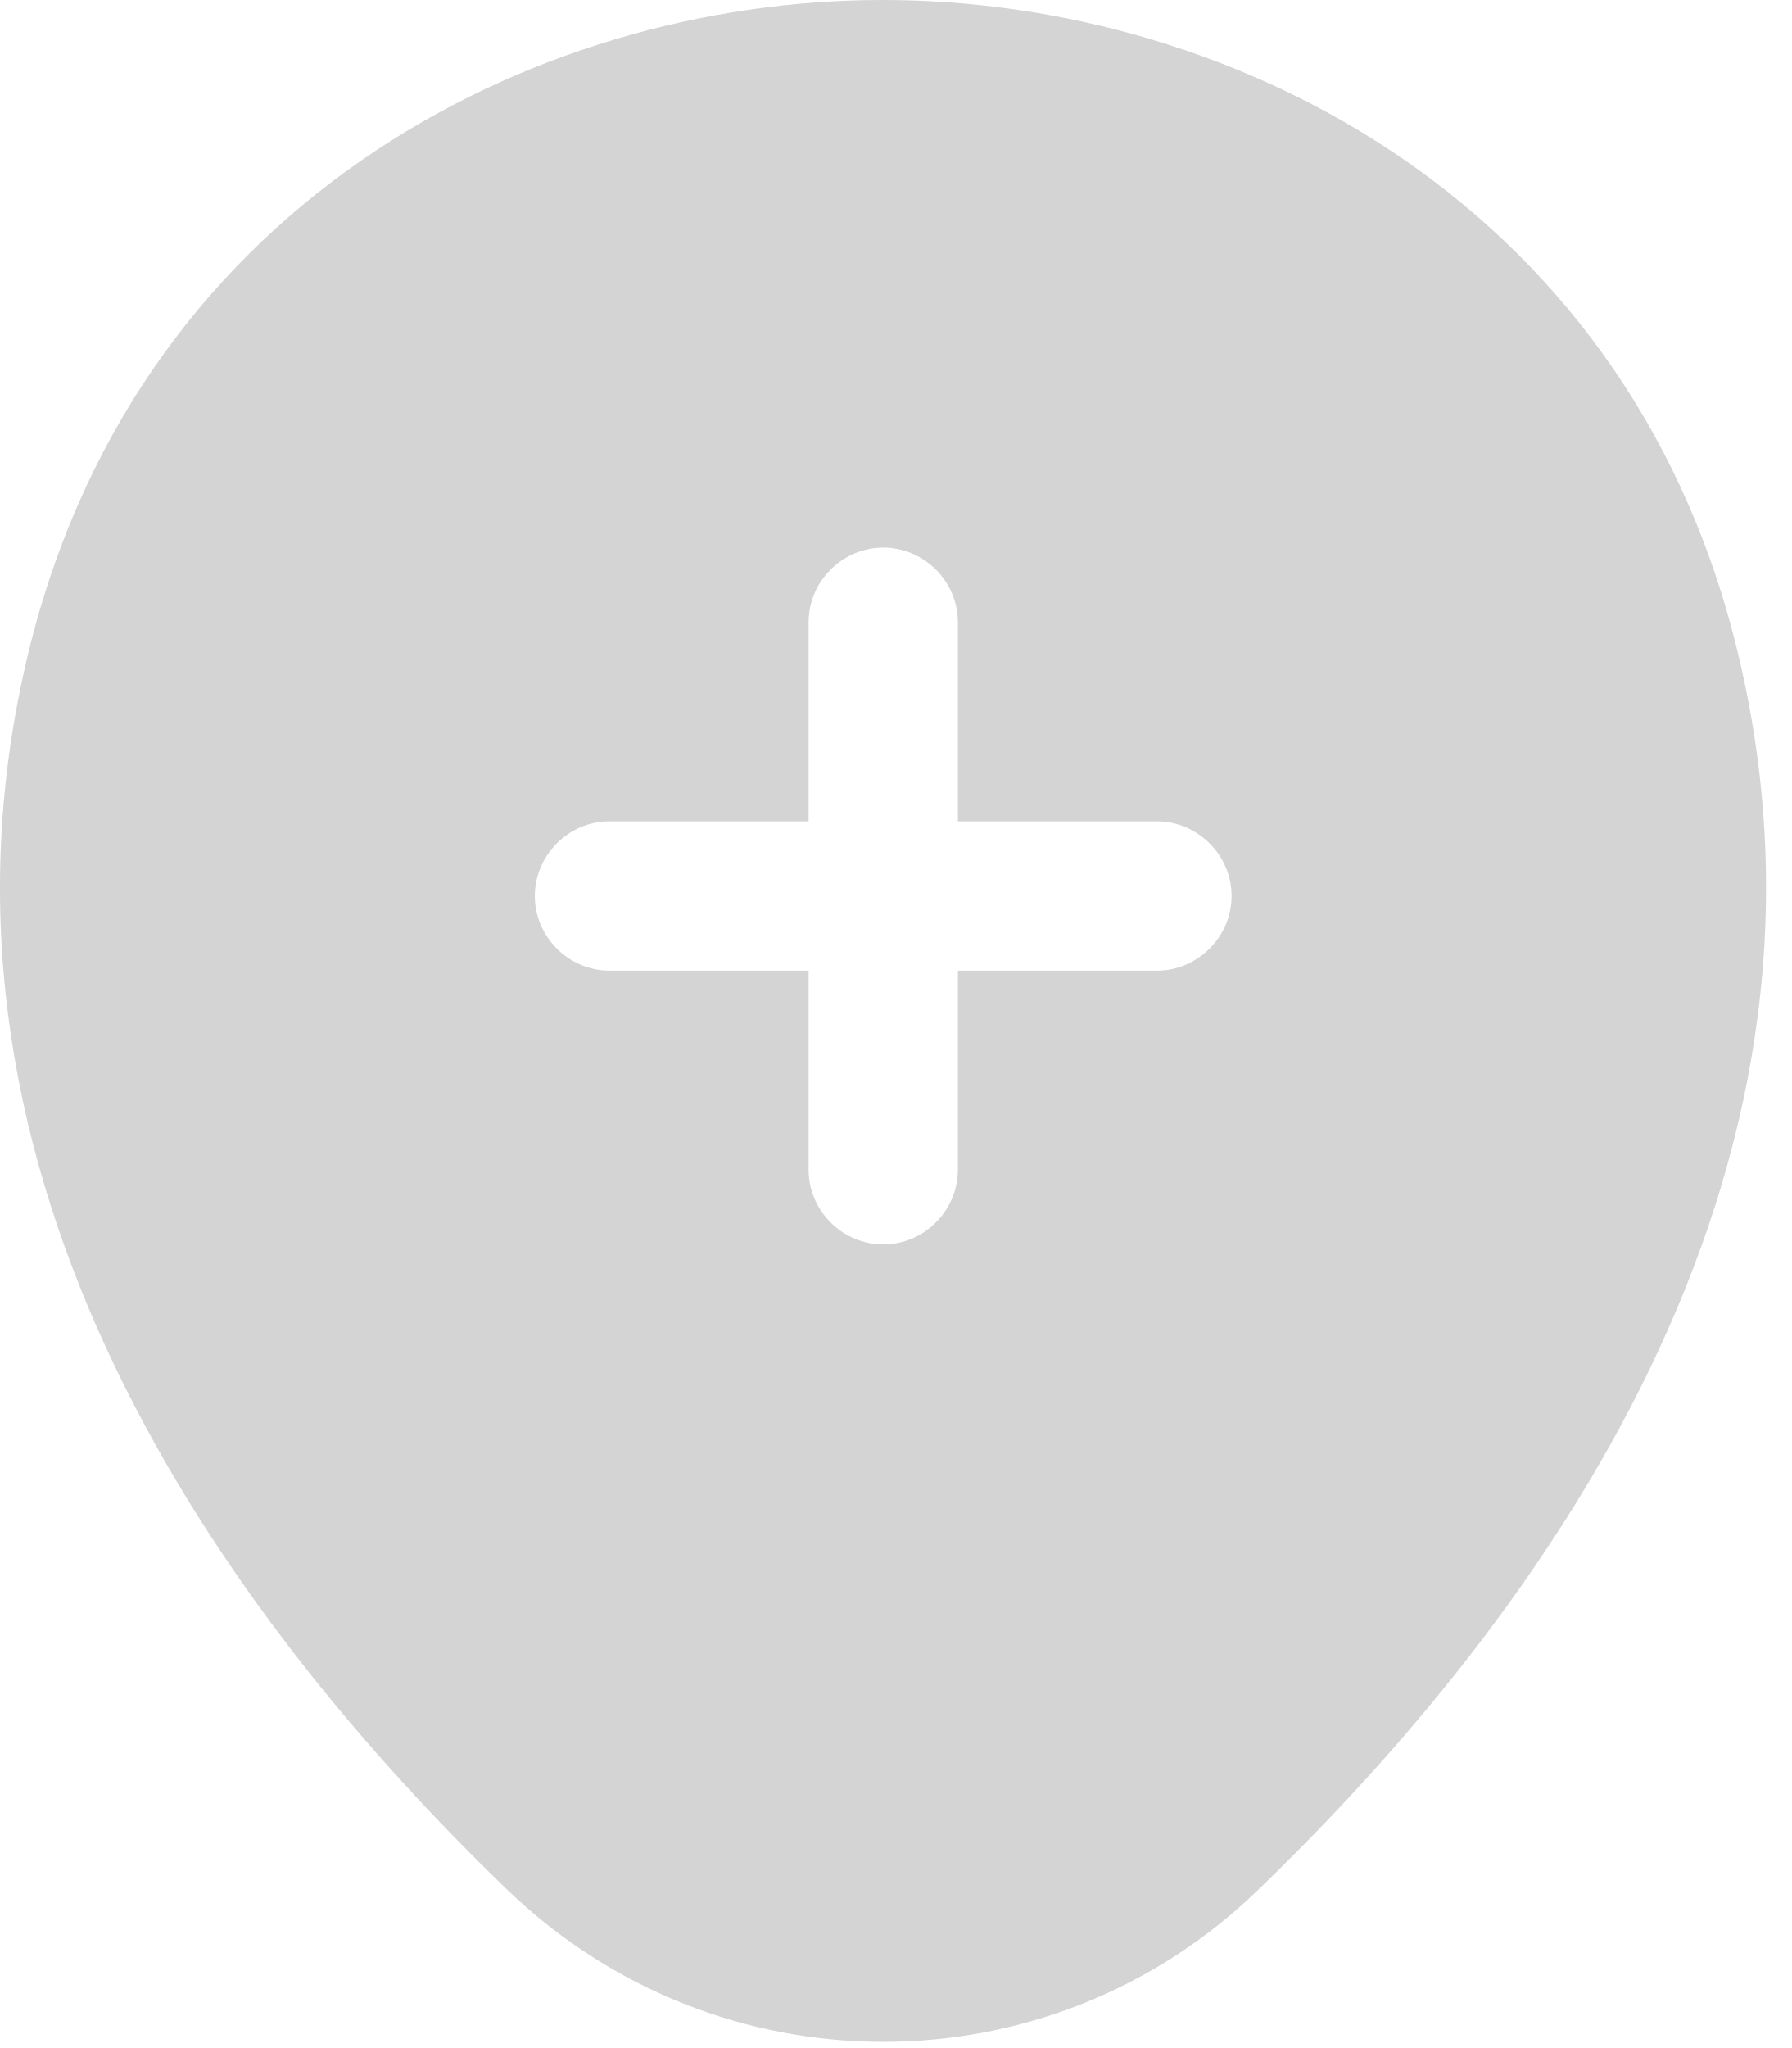
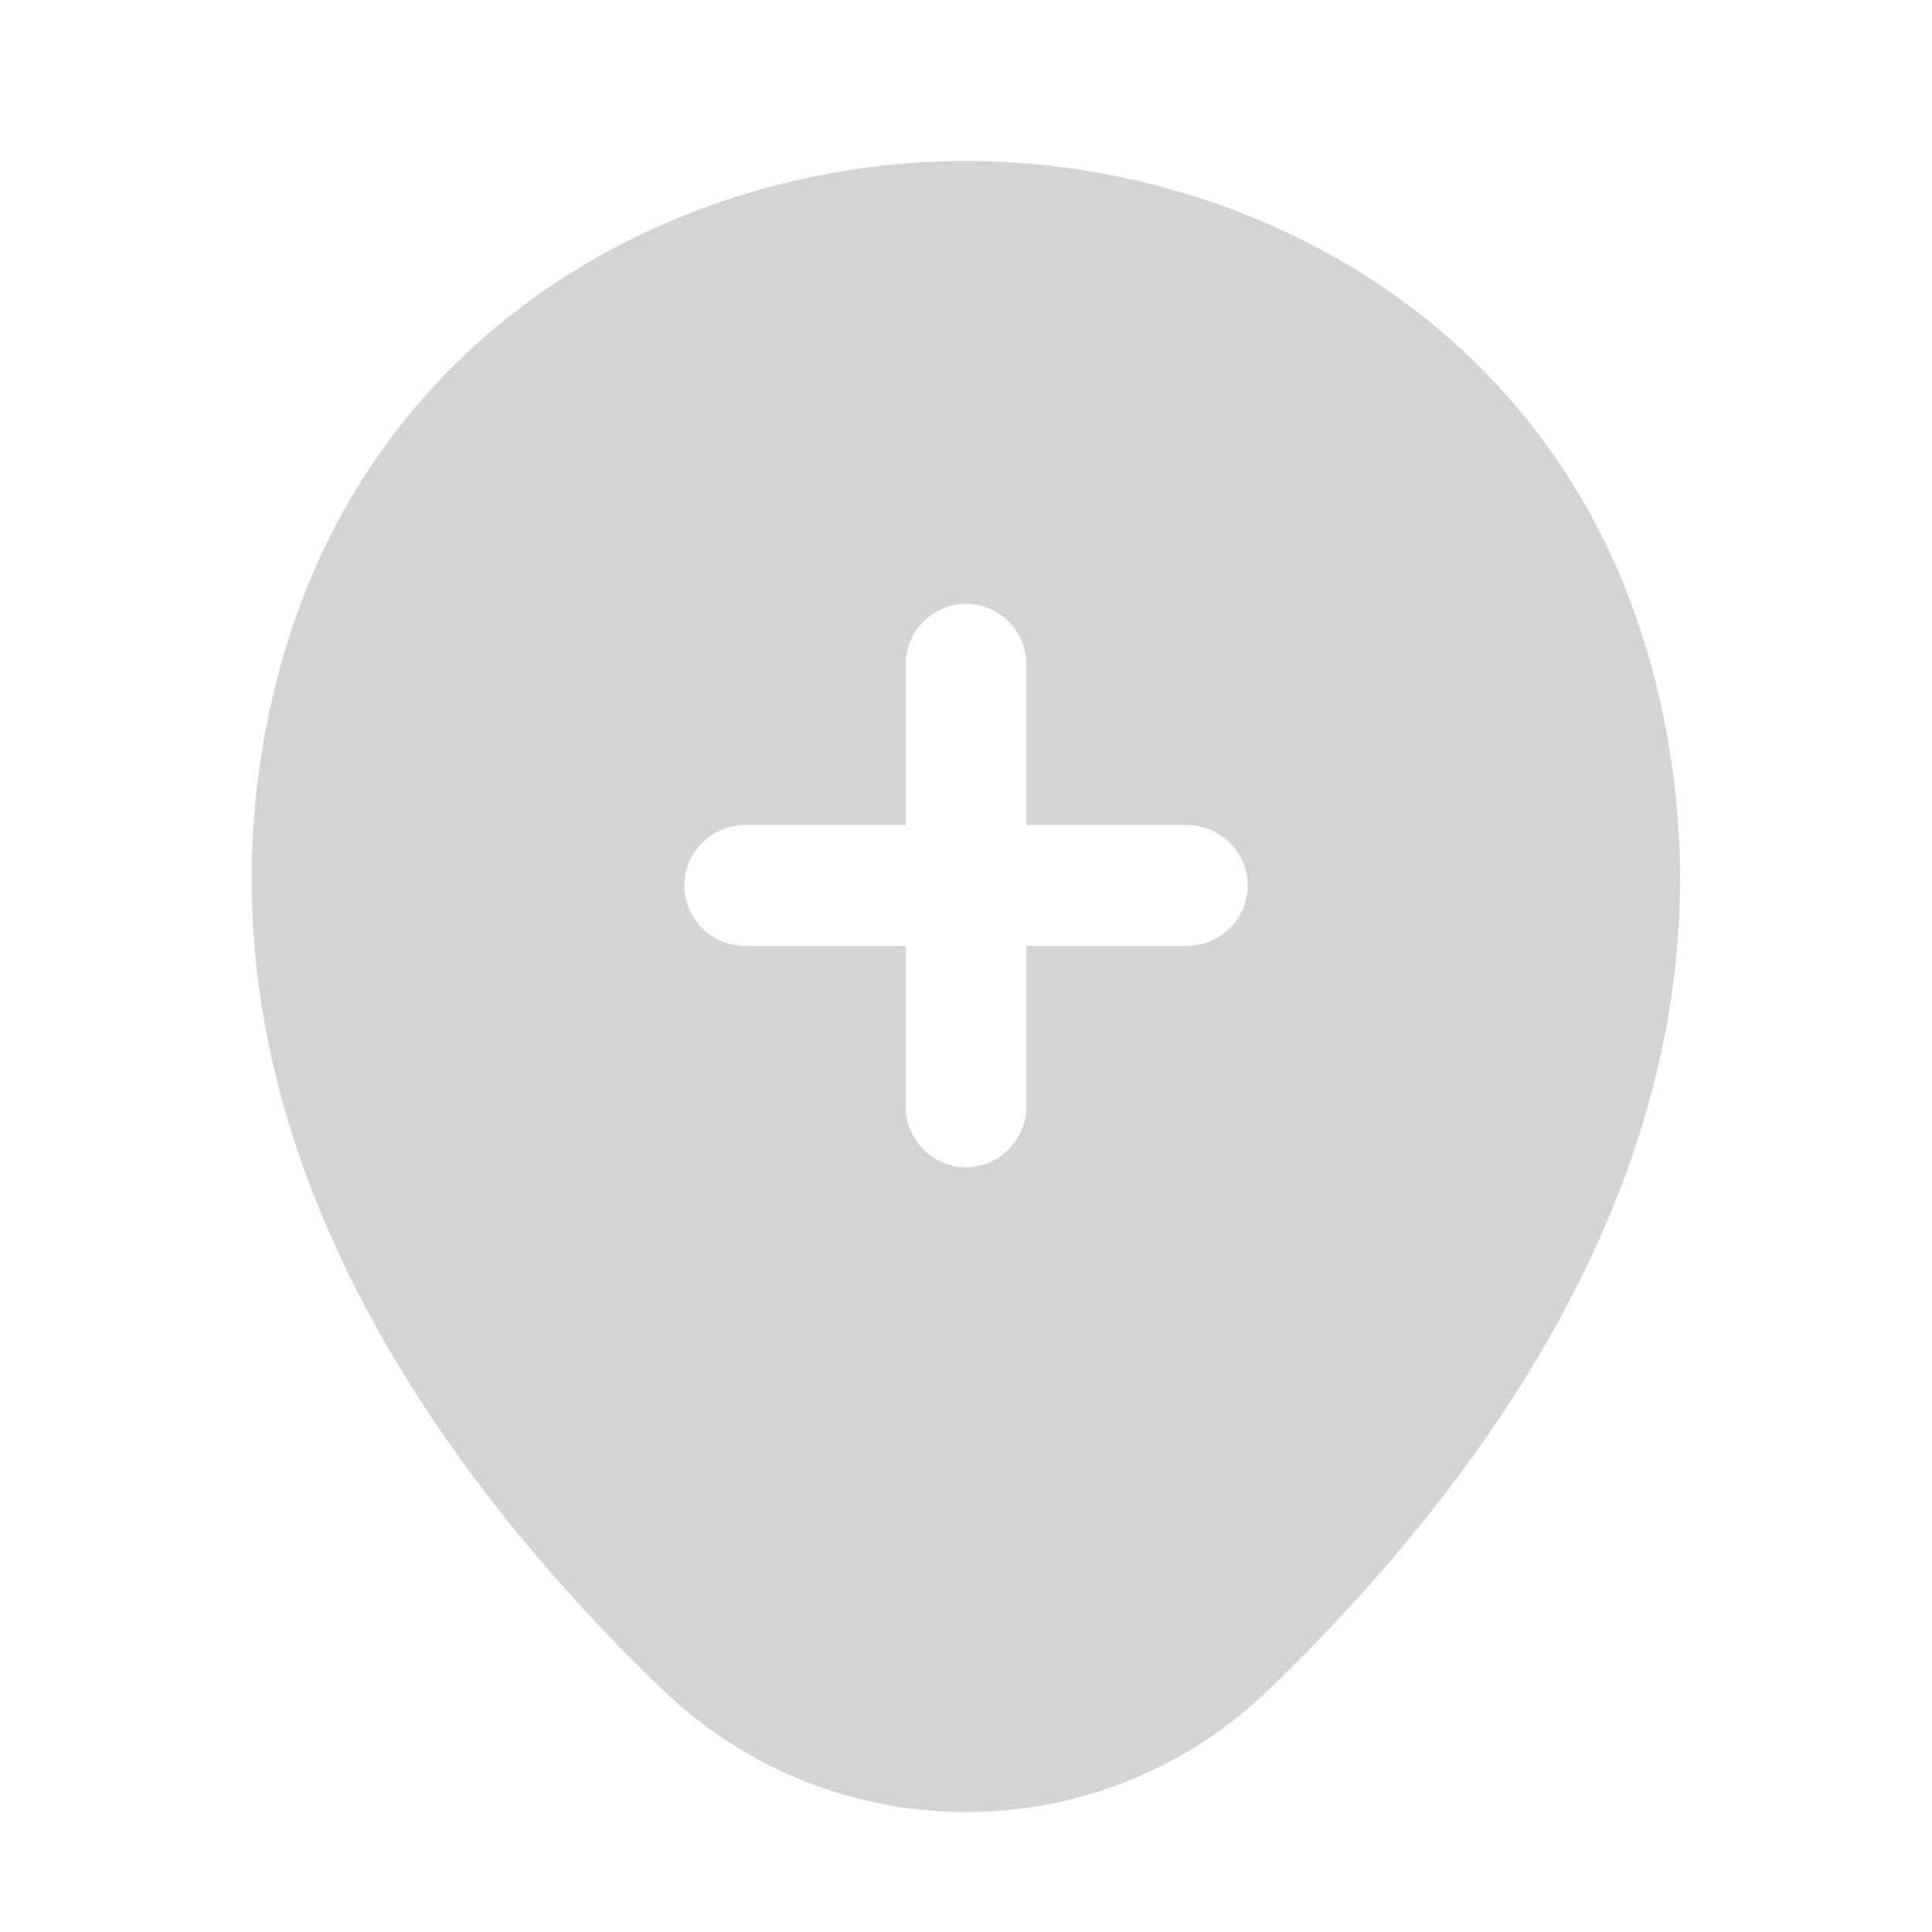
- <svg xmlns="http://www.w3.org/2000/svg" width="21" height="24" viewBox="0 0 21 24" fill="none">
-   <path d="M20.409 7.817C19.196 2.415 14.483 0 10.353 0C10.353 0 10.353 0 10.341 0C6.223 0 1.521 2.415 0.296 7.805C-1.081 13.825 2.606 18.923 5.943 22.143C7.179 23.333 8.766 23.928 10.353 23.928C11.939 23.928 13.526 23.333 14.751 22.143C18.088 18.923 21.774 13.837 20.409 7.817ZM13.561 11.375H11.228V13.708C11.228 14.187 10.831 14.583 10.353 14.583C9.874 14.583 9.478 14.187 9.478 13.708V11.375H7.144C6.666 11.375 6.269 10.978 6.269 10.5C6.269 10.022 6.666 9.625 7.144 9.625H9.478V7.292C9.478 6.813 9.874 6.417 10.353 6.417C10.831 6.417 11.228 6.813 11.228 7.292V9.625H13.561C14.039 9.625 14.436 10.022 14.436 10.5C14.436 10.978 14.039 11.375 13.561 11.375Z" fill="#D4D4D4" />
+ <svg xmlns="http://www.w3.org/2000/svg" width="28" height="28" viewBox="0 0 28 28" fill="none">
+   <path d="M24.057 10.15C22.843 4.748 18.13 2.333 14 2.333C14 2.333 14 2.333 13.988 2.333C9.87 2.333 5.168 4.748 3.943 10.138C2.567 16.158 6.253 21.257 9.59 24.477C10.827 25.667 12.413 26.262 14 26.262C15.587 26.262 17.173 25.667 18.398 24.477C21.735 21.257 25.422 16.17 24.057 10.15ZM17.208 13.708H14.875V16.042C14.875 16.52 14.478 16.917 14 16.917C13.522 16.917 13.125 16.52 13.125 16.042V13.708H10.792C10.313 13.708 9.917 13.312 9.917 12.833C9.917 12.355 10.313 11.958 10.792 11.958H13.125V9.625C13.125 9.147 13.522 8.75 14 8.75C14.478 8.75 14.875 9.147 14.875 9.625V11.958H17.208C17.687 11.958 18.083 12.355 18.083 12.833C18.083 13.312 17.687 13.708 17.208 13.708Z" fill="#D4D4D4" />
</svg>
